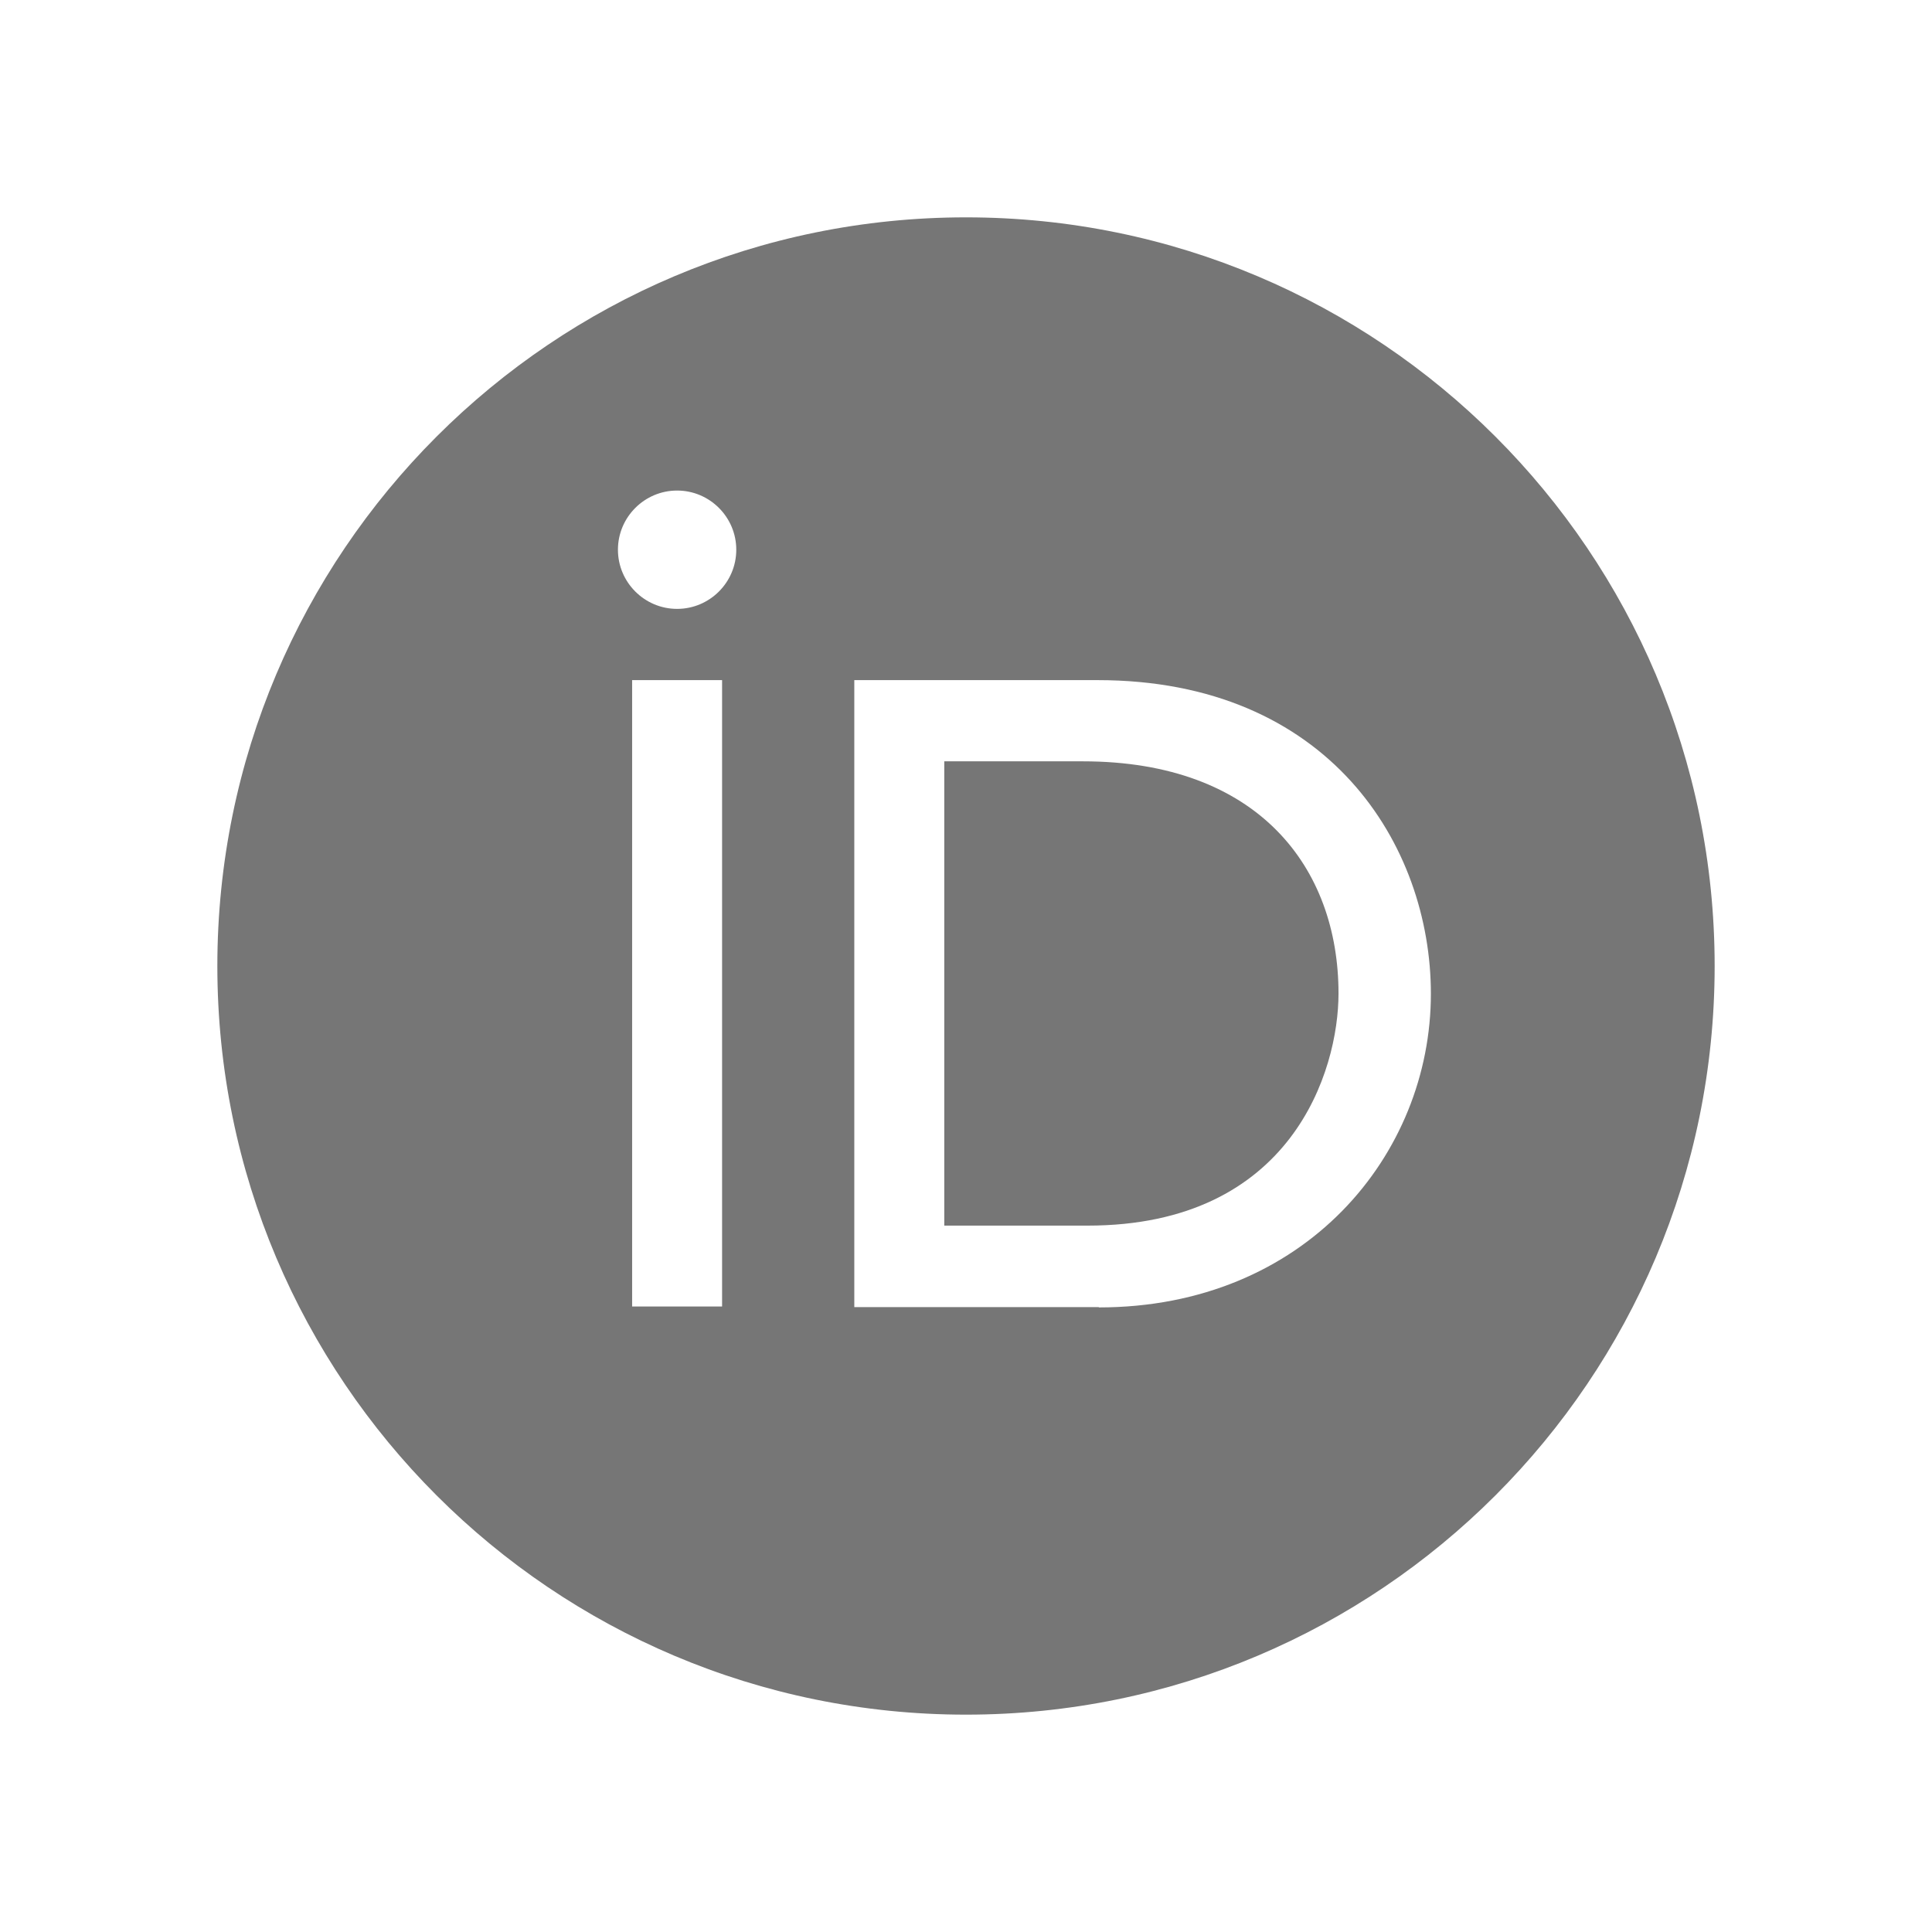
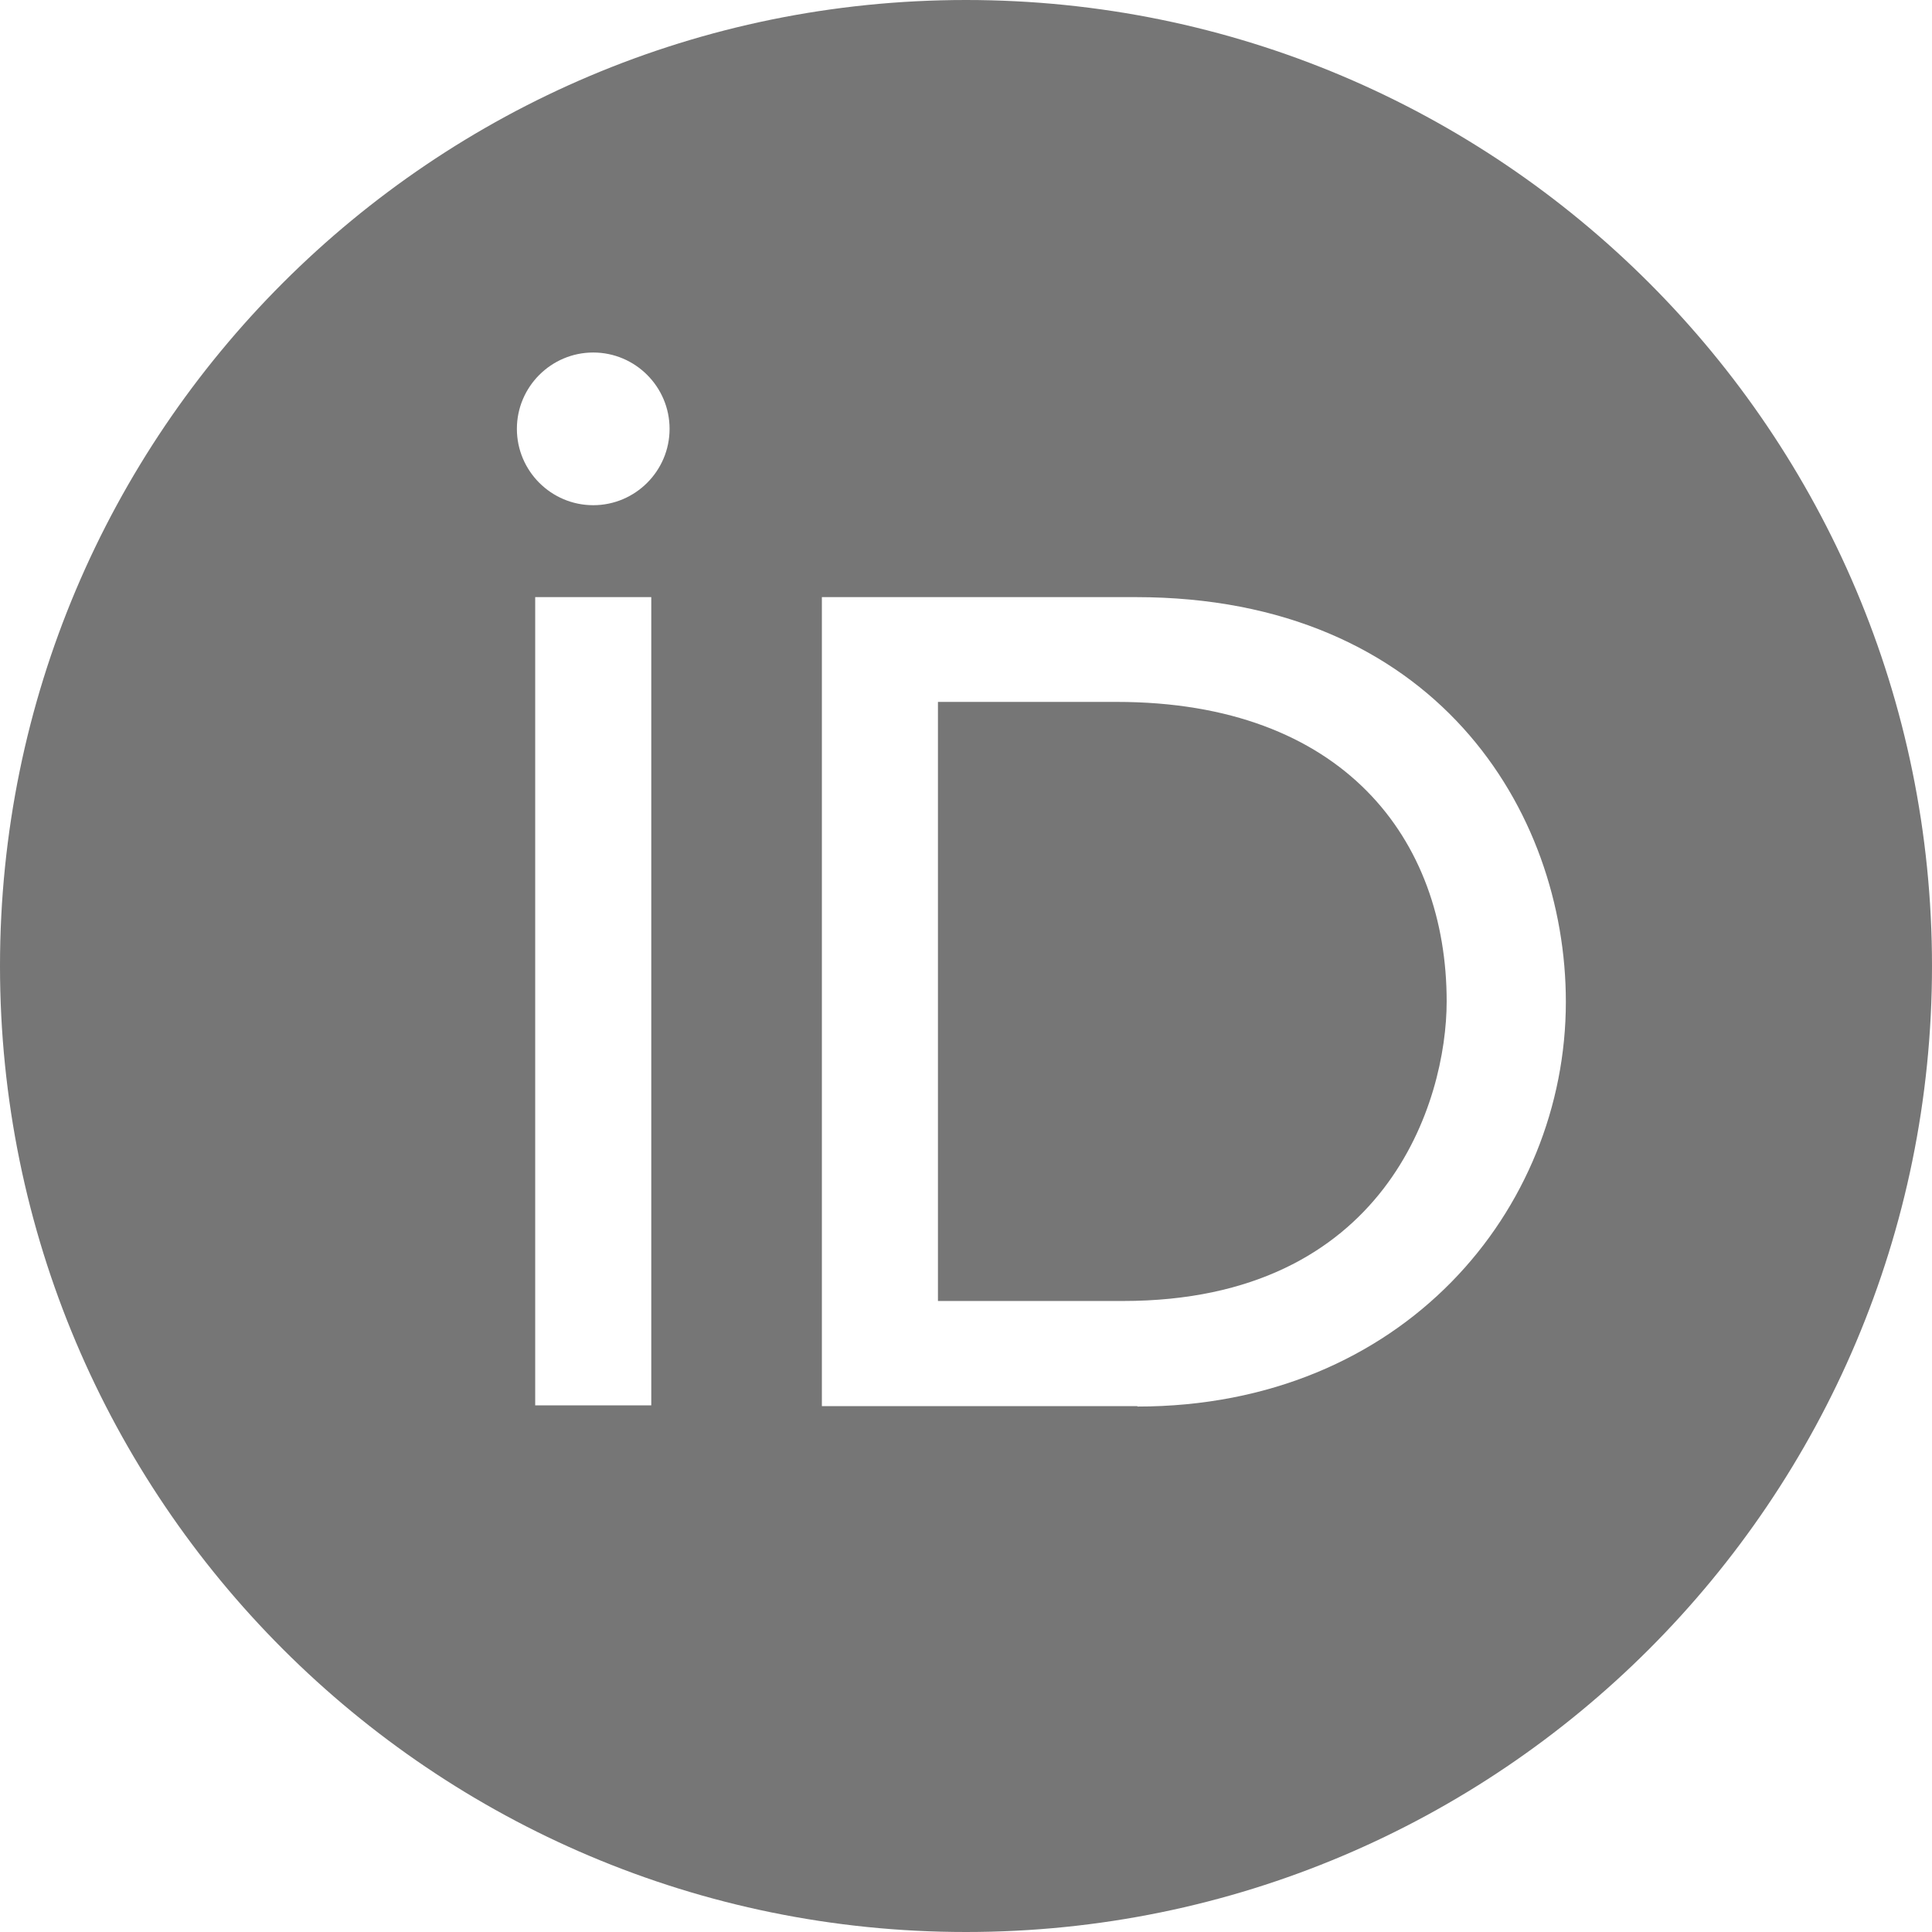
- <svg xmlns="http://www.w3.org/2000/svg" fill="#767676" viewBox="0 0 640 640">
+ <svg xmlns="http://www.w3.org/2000/svg" fill="#767676" viewBox="72 72 496 496">
  <path d="M358.7 252.2L312.8 252.2L312.8 406L360.3 406C427.9 406 443.4 354.7 443.4 329.1C443.4 287.5 416.9 252.2 358.7 252.2zM320 72C183 72 72 183 72 320C72 457 183 568 320 568C457 568 568 457 568 320C568 183 457 72 320 72zM239.2 432.8L209.4 432.8L209.4 225.3L239.2 225.3L239.2 432.8zM224.3 162.5C235.1 162.5 243.9 171.3 243.9 182.1C243.9 192.9 235.1 201.7 224.3 201.7C213.5 201.7 204.7 192.9 204.7 182.1C204.7 171.3 213.5 162.5 224.3 162.5zM364 433L283 433L283 225.3L363.6 225.3C440.3 225.3 474 280.1 474 329.2C474 382.5 432.3 433.1 364 433.1z" />
</svg>
